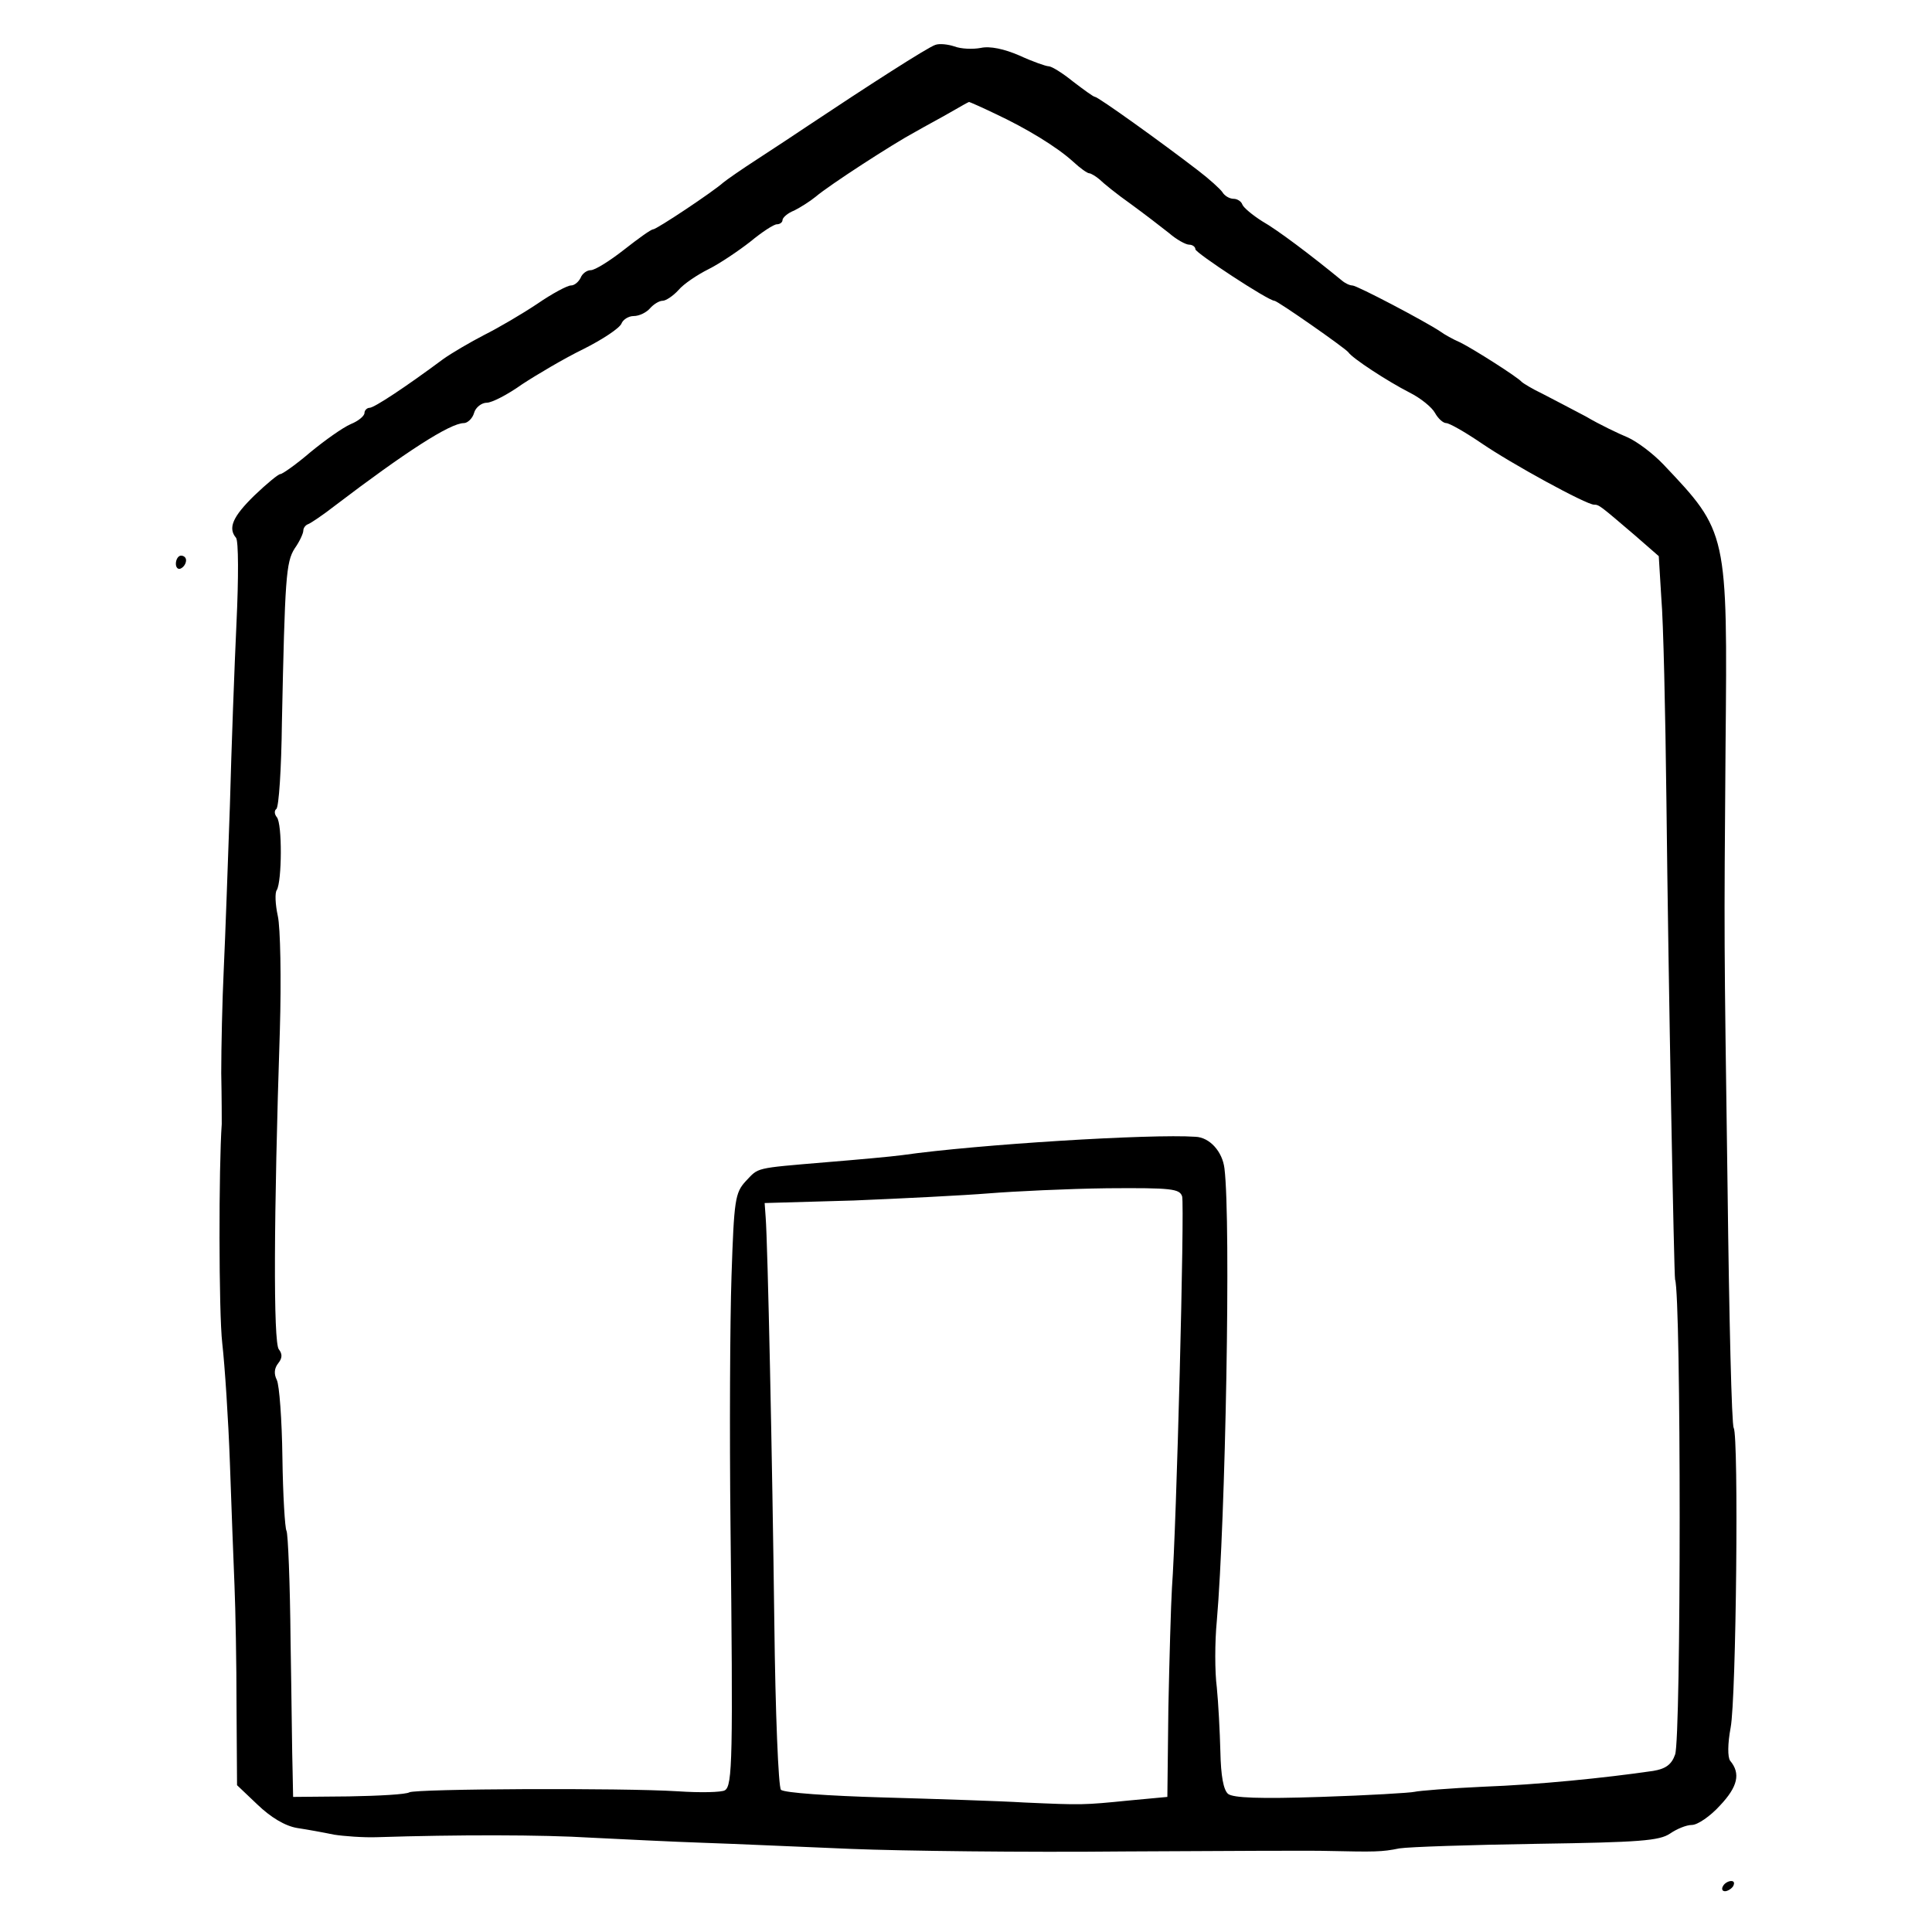
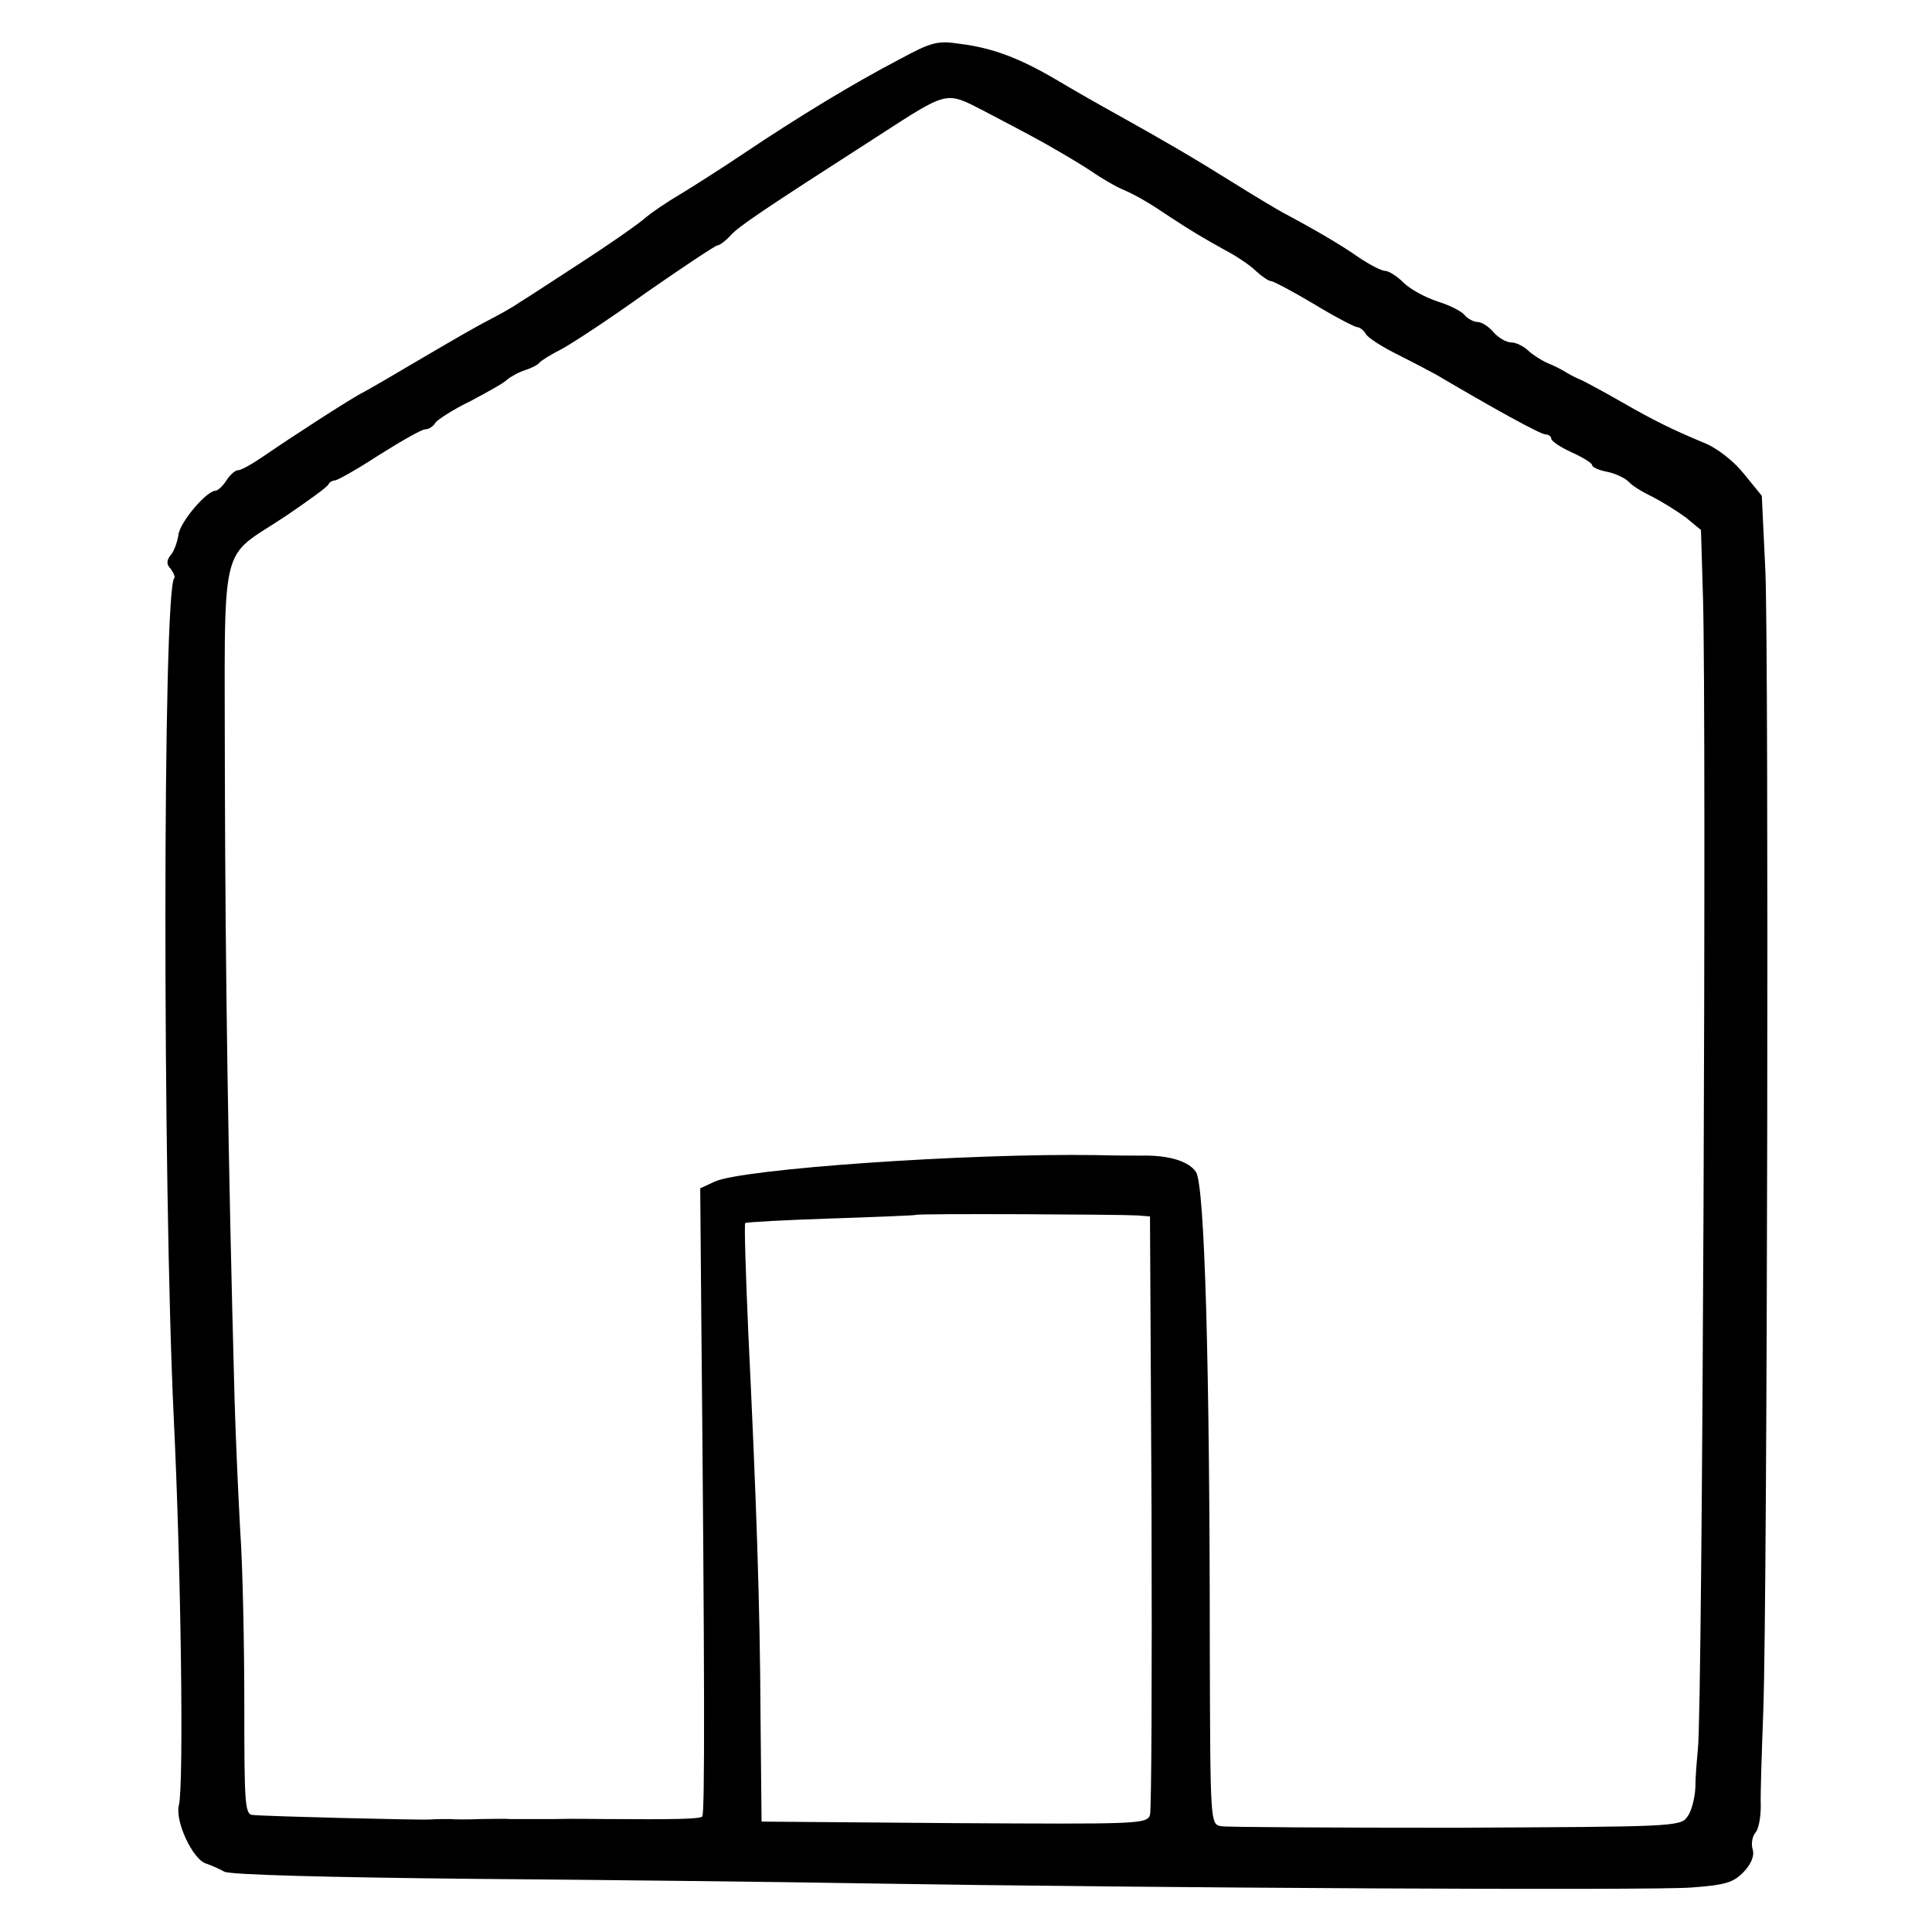
- <svg xmlns="http://www.w3.org/2000/svg" version="1.0" width="500pt" height="500pt" viewBox="77 66 342 379" preserveAspectRatio="xMidYMid meet">
+ <svg xmlns="http://www.w3.org/2000/svg" version="1.0" width="500pt" height="500pt" viewBox="89 55 331 378" preserveAspectRatio="xMidYMid meet">
  <g transform="translate(0,500) scale(0.1,-0.1)" fill="#000000" stroke="none">
-     <path d="M2420 4252 c-14 -4 -138 -84 -249 -158 -24 -16 -69 -46 -100 -66 -31 -20 -61 -41 -67 -46 -20 -18 -131 -92 -138 -92 -4 0 -29 -18 -57 -40 -28 -22 -57 -40 -65 -40 -8 0 -17 -7 -20 -15 -4 -8 -12 -15 -19 -15 -7 0 -37 -16 -66 -36 -30 -20 -76 -47 -104 -61 -27 -14 -63 -35 -80 -47 -74 -55 -136 -96 -145 -96 -5 0 -10 -5 -10 -10 0 -6 -12 -16 -27 -22 -16 -7 -51 -32 -79 -55 -28 -24 -55 -43 -59 -43 -4 0 -27 -19 -51 -42 -43 -42 -52 -64 -36 -83 5 -6 5 -80 1 -165 -4 -85 -10 -247 -13 -360 -4 -113 -9 -257 -12 -320 -3 -63 -5 -155 -5 -205 1 -49 1 -94 1 -100 -6 -84 -6 -369 1 -430 5 -44 12 -150 15 -235 3 -85 7 -193 9 -240 2 -47 4 -154 4 -238 l1 -154 40 -38 c26 -25 54 -42 78 -46 20 -3 53 -9 72 -13 19 -3 58 -6 85 -5 156 5 323 5 420 -1 61 -3 160 -8 220 -10 61 -2 191 -8 290 -12 99 -4 340 -7 535 -5 195 1 375 2 400 1 92 -2 106 -2 140 5 19 3 141 7 271 9 201 3 239 6 260 20 13 9 32 17 43 17 11 0 36 17 55 38 35 37 41 63 20 88 -5 7 -5 33 1 65 11 58 16 571 6 588 -4 5 -9 216 -12 468 -7 507 -7 477 -4 868 4 422 4 421 -122 554 -21 22 -52 45 -70 53 -17 7 -55 25 -82 41 -28 15 -67 35 -86 45 -19 9 -37 20 -40 23 -9 10 -94 64 -120 77 -14 6 -32 16 -40 22 -30 20 -163 90 -172 90 -5 0 -14 4 -21 10 -61 50 -126 99 -156 116 -19 12 -37 27 -39 33 -2 6 -10 11 -17 11 -8 0 -18 6 -22 13 -4 6 -26 26 -47 42 -74 57 -197 145 -203 145 -3 0 -22 14 -43 30 -21 17 -42 30 -48 30 -5 0 -31 9 -57 21 -30 13 -58 19 -76 15 -16 -3 -39 -2 -52 3 -12 4 -29 6 -37 3z m117 -135 c62 -29 121 -65 153 -94 14 -13 28 -23 32 -23 3 0 13 -6 20 -12 7 -7 34 -29 61 -48 26 -19 60 -45 75 -57 15 -13 33 -23 40 -23 6 0 12 -4 12 -9 0 -7 143 -101 155 -101 6 0 139 -93 145 -101 8 -12 77 -57 120 -79 22 -11 44 -29 50 -40 6 -11 16 -20 22 -20 6 0 36 -17 67 -38 61 -42 208 -122 223 -122 10 0 12 -2 80 -60 l47 -41 5 -82 c4 -45 8 -224 10 -397 4 -367 15 -933 17 -940 12 -33 12 -902 0 -932 -7 -20 -19 -28 -43 -32 -96 -14 -226 -27 -333 -31 -66 -3 -127 -8 -135 -10 -8 -2 -91 -7 -184 -10 -120 -4 -172 -2 -182 6 -9 8 -14 35 -15 83 -1 39 -4 96 -7 126 -4 30 -4 89 0 130 17 196 28 784 15 888 -4 33 -29 61 -57 62 -87 6 -428 -15 -575 -36 -22 -3 -89 -9 -150 -14 -142 -12 -131 -10 -157 -37 -21 -23 -23 -36 -28 -186 -3 -89 -4 -308 -2 -487 5 -460 4 -513 -11 -522 -6 -4 -48 -5 -92 -2 -111 7 -514 5 -527 -2 -6 -4 -59 -7 -119 -8 l-109 -1 -1 50 c-1 28 -2 143 -4 256 -1 113 -5 211 -8 216 -3 5 -7 70 -8 144 -1 74 -6 142 -11 152 -6 12 -5 23 3 33 8 10 8 18 1 27 -11 13 -10 261 2 626 3 101 1 202 -4 224 -5 23 -6 46 -2 51 10 17 11 130 0 143 -5 6 -5 13 -1 16 5 3 10 79 11 169 6 285 8 315 25 342 10 14 17 30 17 35 0 5 4 11 10 13 5 2 29 18 52 36 138 105 226 162 253 162 7 0 17 9 20 20 3 11 15 20 25 20 10 0 41 16 69 36 29 19 83 51 120 69 38 19 71 41 75 50 3 8 14 15 24 15 11 0 25 7 32 15 7 8 18 15 25 15 6 0 20 9 31 21 10 12 37 30 59 41 22 11 59 36 82 54 23 19 46 34 52 34 6 0 11 4 11 8 0 5 10 14 23 19 12 6 31 18 42 27 27 23 152 104 195 127 19 11 51 28 70 39 19 11 35 20 36 20 1 0 24 -10 51 -23z m367 -2124 c5 -18 -11 -648 -20 -768 -2 -33 -5 -139 -7 -235 l-2 -175 -75 -7 c-90 -9 -92 -9 -205 -4 -49 3 -175 7 -279 10 -104 3 -193 9 -199 15 -5 5 -11 152 -13 327 -4 323 -13 746 -17 796 l-2 28 175 5 c96 4 216 10 265 14 50 4 154 9 232 10 127 1 142 -1 147 -16z" />
-     <path d="M930 3234 c0 -8 5 -12 10 -9 6 3 10 10 10 16 0 5 -4 9 -10 9 -5 0 -10 -7 -10 -16z" />
-     <path d="M3965 640 c-3 -5 -2 -10 4 -10 5 0 13 5 16 10 3 6 2 10 -4 10 -5 0 -13 -4 -16 -10z" />
+     <path d="M2415 4334 c-92 -48 -200 -114 -303 -183 -46 -31 -103 -67 -126 -81 -24 -14 -57 -36 -73 -50 -17 -14 -72 -52 -123 -85 -51 -33 -104 -68 -119 -77 -14 -10 -42 -25 -61 -35 -20 -10 -77 -43 -128 -73 -51 -30 -105 -62 -121 -70 -32 -18 -128 -80 -188 -121 -23 -16 -46 -29 -52 -29 -6 0 -16 -9 -23 -20 -7 -11 -17 -20 -21 -20 -18 0 -71 -63 -73 -87 -2 -13 -8 -31 -15 -39 -8 -10 -9 -18 0 -27 6 -8 9 -16 7 -18 -23 -23 -23 -1184 -1 -1644 14 -289 20 -717 10 -757 -8 -31 27 -106 53 -114 9 -3 25 -10 36 -16 12 -6 195 -11 485 -14 256 -2 606 -6 776 -9 549 -9 1528 -14 1609 -8 68 5 83 10 103 31 15 16 21 32 17 44 -3 10 -1 25 6 33 6 7 10 30 10 52 -1 21 2 106 5 188 8 229 11 2060 4 2228 l-7 147 -35 43 c-20 25 -53 51 -79 61 -62 26 -95 42 -163 81 -33 19 -67 37 -75 41 -8 3 -22 10 -30 15 -8 5 -25 14 -38 19 -13 6 -30 17 -38 25 -9 8 -23 15 -32 15 -10 0 -25 9 -35 20 -9 11 -23 20 -31 20 -7 0 -19 6 -25 13 -6 8 -30 20 -53 27 -24 8 -54 24 -67 37 -13 13 -29 23 -36 23 -7 0 -30 12 -51 26 -34 24 -85 54 -149 88 -11 6 -53 31 -93 56 -85 53 -133 81 -228 134 -38 21 -94 53 -124 71 -72 42 -123 61 -185 69 -46 7 -57 4 -120 -30z m285 -165 c30 -17 71 -41 90 -54 19 -13 46 -29 60 -35 28 -12 52 -26 95 -55 38 -25 61 -39 108 -65 21 -11 48 -29 59 -40 12 -11 25 -20 30 -20 4 0 42 -20 84 -45 41 -25 80 -45 84 -45 5 0 13 -6 17 -13 4 -8 33 -26 63 -41 30 -15 64 -33 75 -39 110 -65 204 -117 214 -117 6 0 11 -4 11 -8 0 -5 18 -17 40 -27 22 -10 40 -21 40 -25 0 -4 13 -10 29 -13 16 -3 35 -12 43 -20 7 -8 29 -21 48 -30 19 -10 48 -28 64 -40 l29 -24 4 -134 c7 -250 -1 -2171 -10 -2251 -2 -21 -5 -55 -5 -76 -1 -21 -8 -47 -16 -57 -13 -19 -33 -19 -452 -21 -242 0 -449 1 -460 3 -21 4 -21 6 -22 341 0 564 -10 913 -27 939 -14 21 -53 33 -105 32 -14 0 -54 0 -90 1 -250 4 -695 -27 -747 -52 l-28 -13 2 -240 c7 -730 7 -984 2 -989 -5 -5 -51 -6 -191 -5 -16 0 -59 1 -98 0 -38 0 -78 0 -87 0 -10 1 -36 0 -58 0 -22 -1 -49 -1 -60 0 -11 0 -29 0 -40 -1 -20 -1 -315 6 -346 9 -15 1 -16 25 -16 214 0 116 -3 271 -8 342 -4 72 -9 186 -11 255 -13 482 -18 842 -19 1210 0 491 -14 431 120 521 44 30 82 57 83 62 2 4 8 7 12 7 5 0 44 22 87 50 43 27 83 50 90 50 7 0 16 6 20 13 4 6 35 26 68 42 32 17 65 35 72 42 7 6 23 15 36 19 12 4 24 10 27 14 3 4 22 16 42 26 21 11 97 61 168 112 72 50 135 92 139 92 4 0 16 9 25 19 16 18 62 49 286 193 141 91 134 90 210 51 36 -19 90 -47 120 -64z m180 -2097 l25 -2 3 -576 c1 -317 0 -585 -3 -595 -6 -18 -24 -18 -383 -16 l-377 3 -2 204 c-1 220 -8 421 -24 754 -5 114 -8 210 -6 213 3 2 78 6 168 9 90 3 164 6 166 7 2 3 400 1 433 -1z" />
  </g>
</svg>
